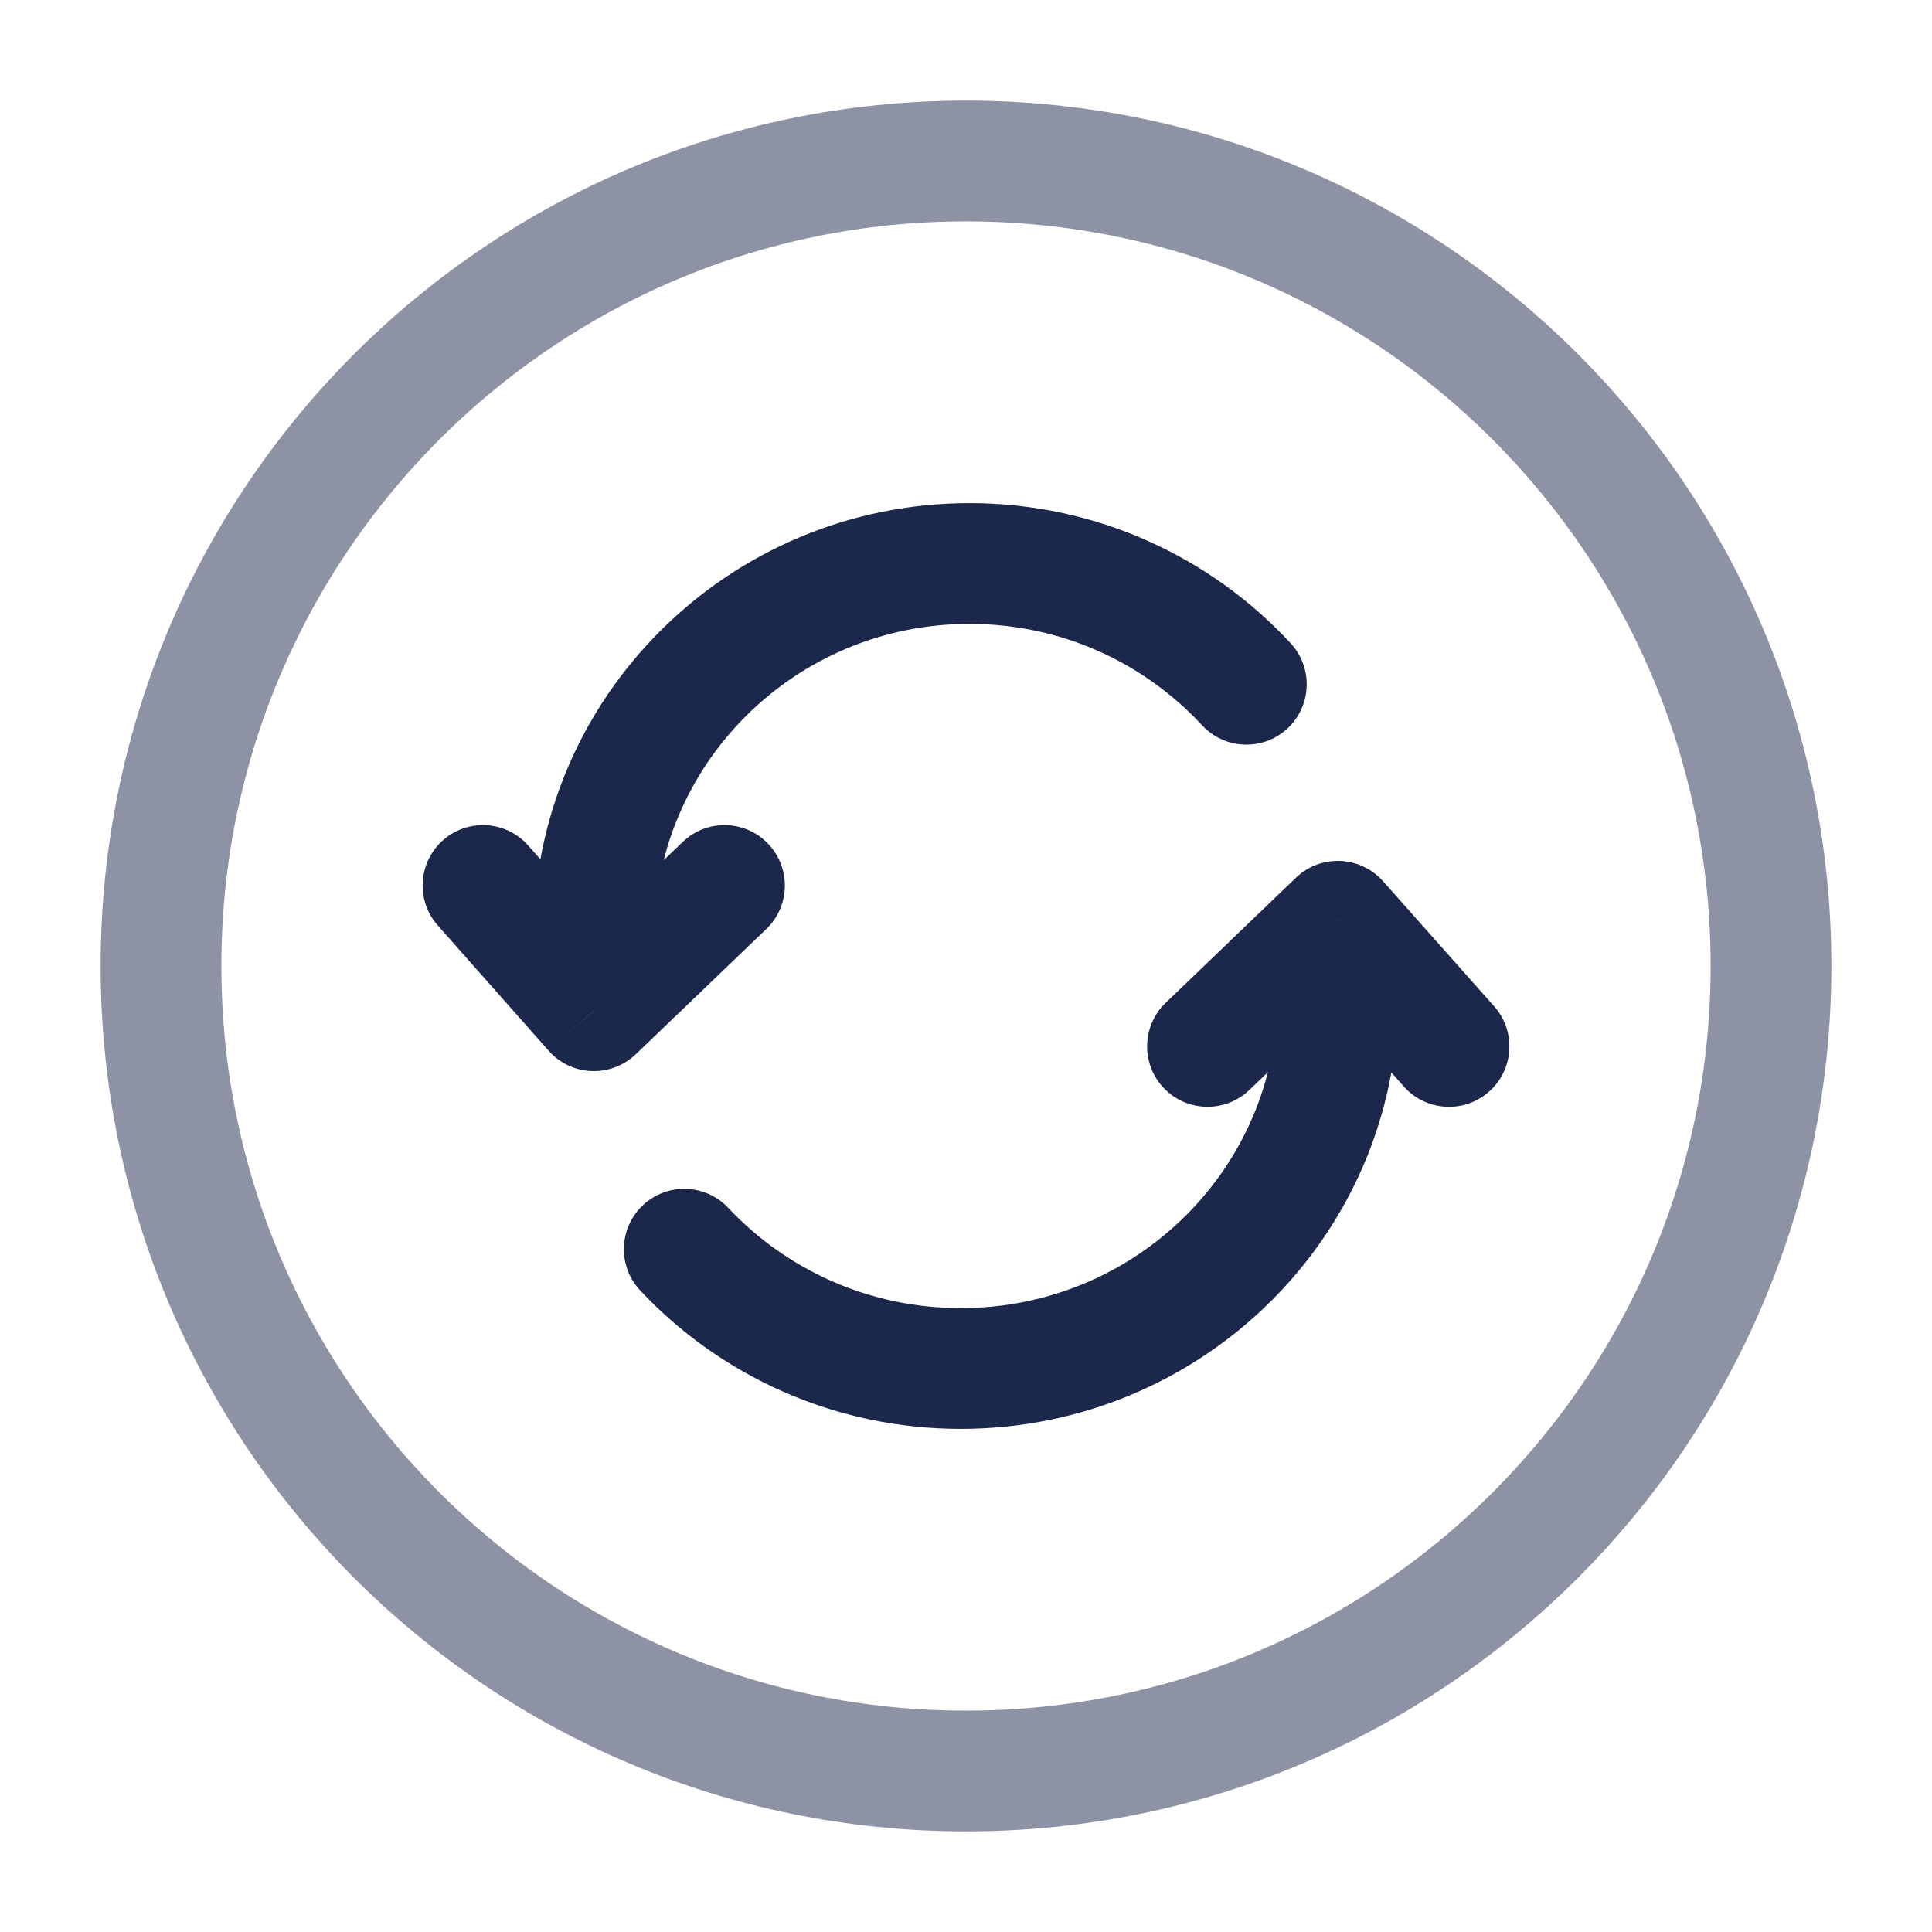
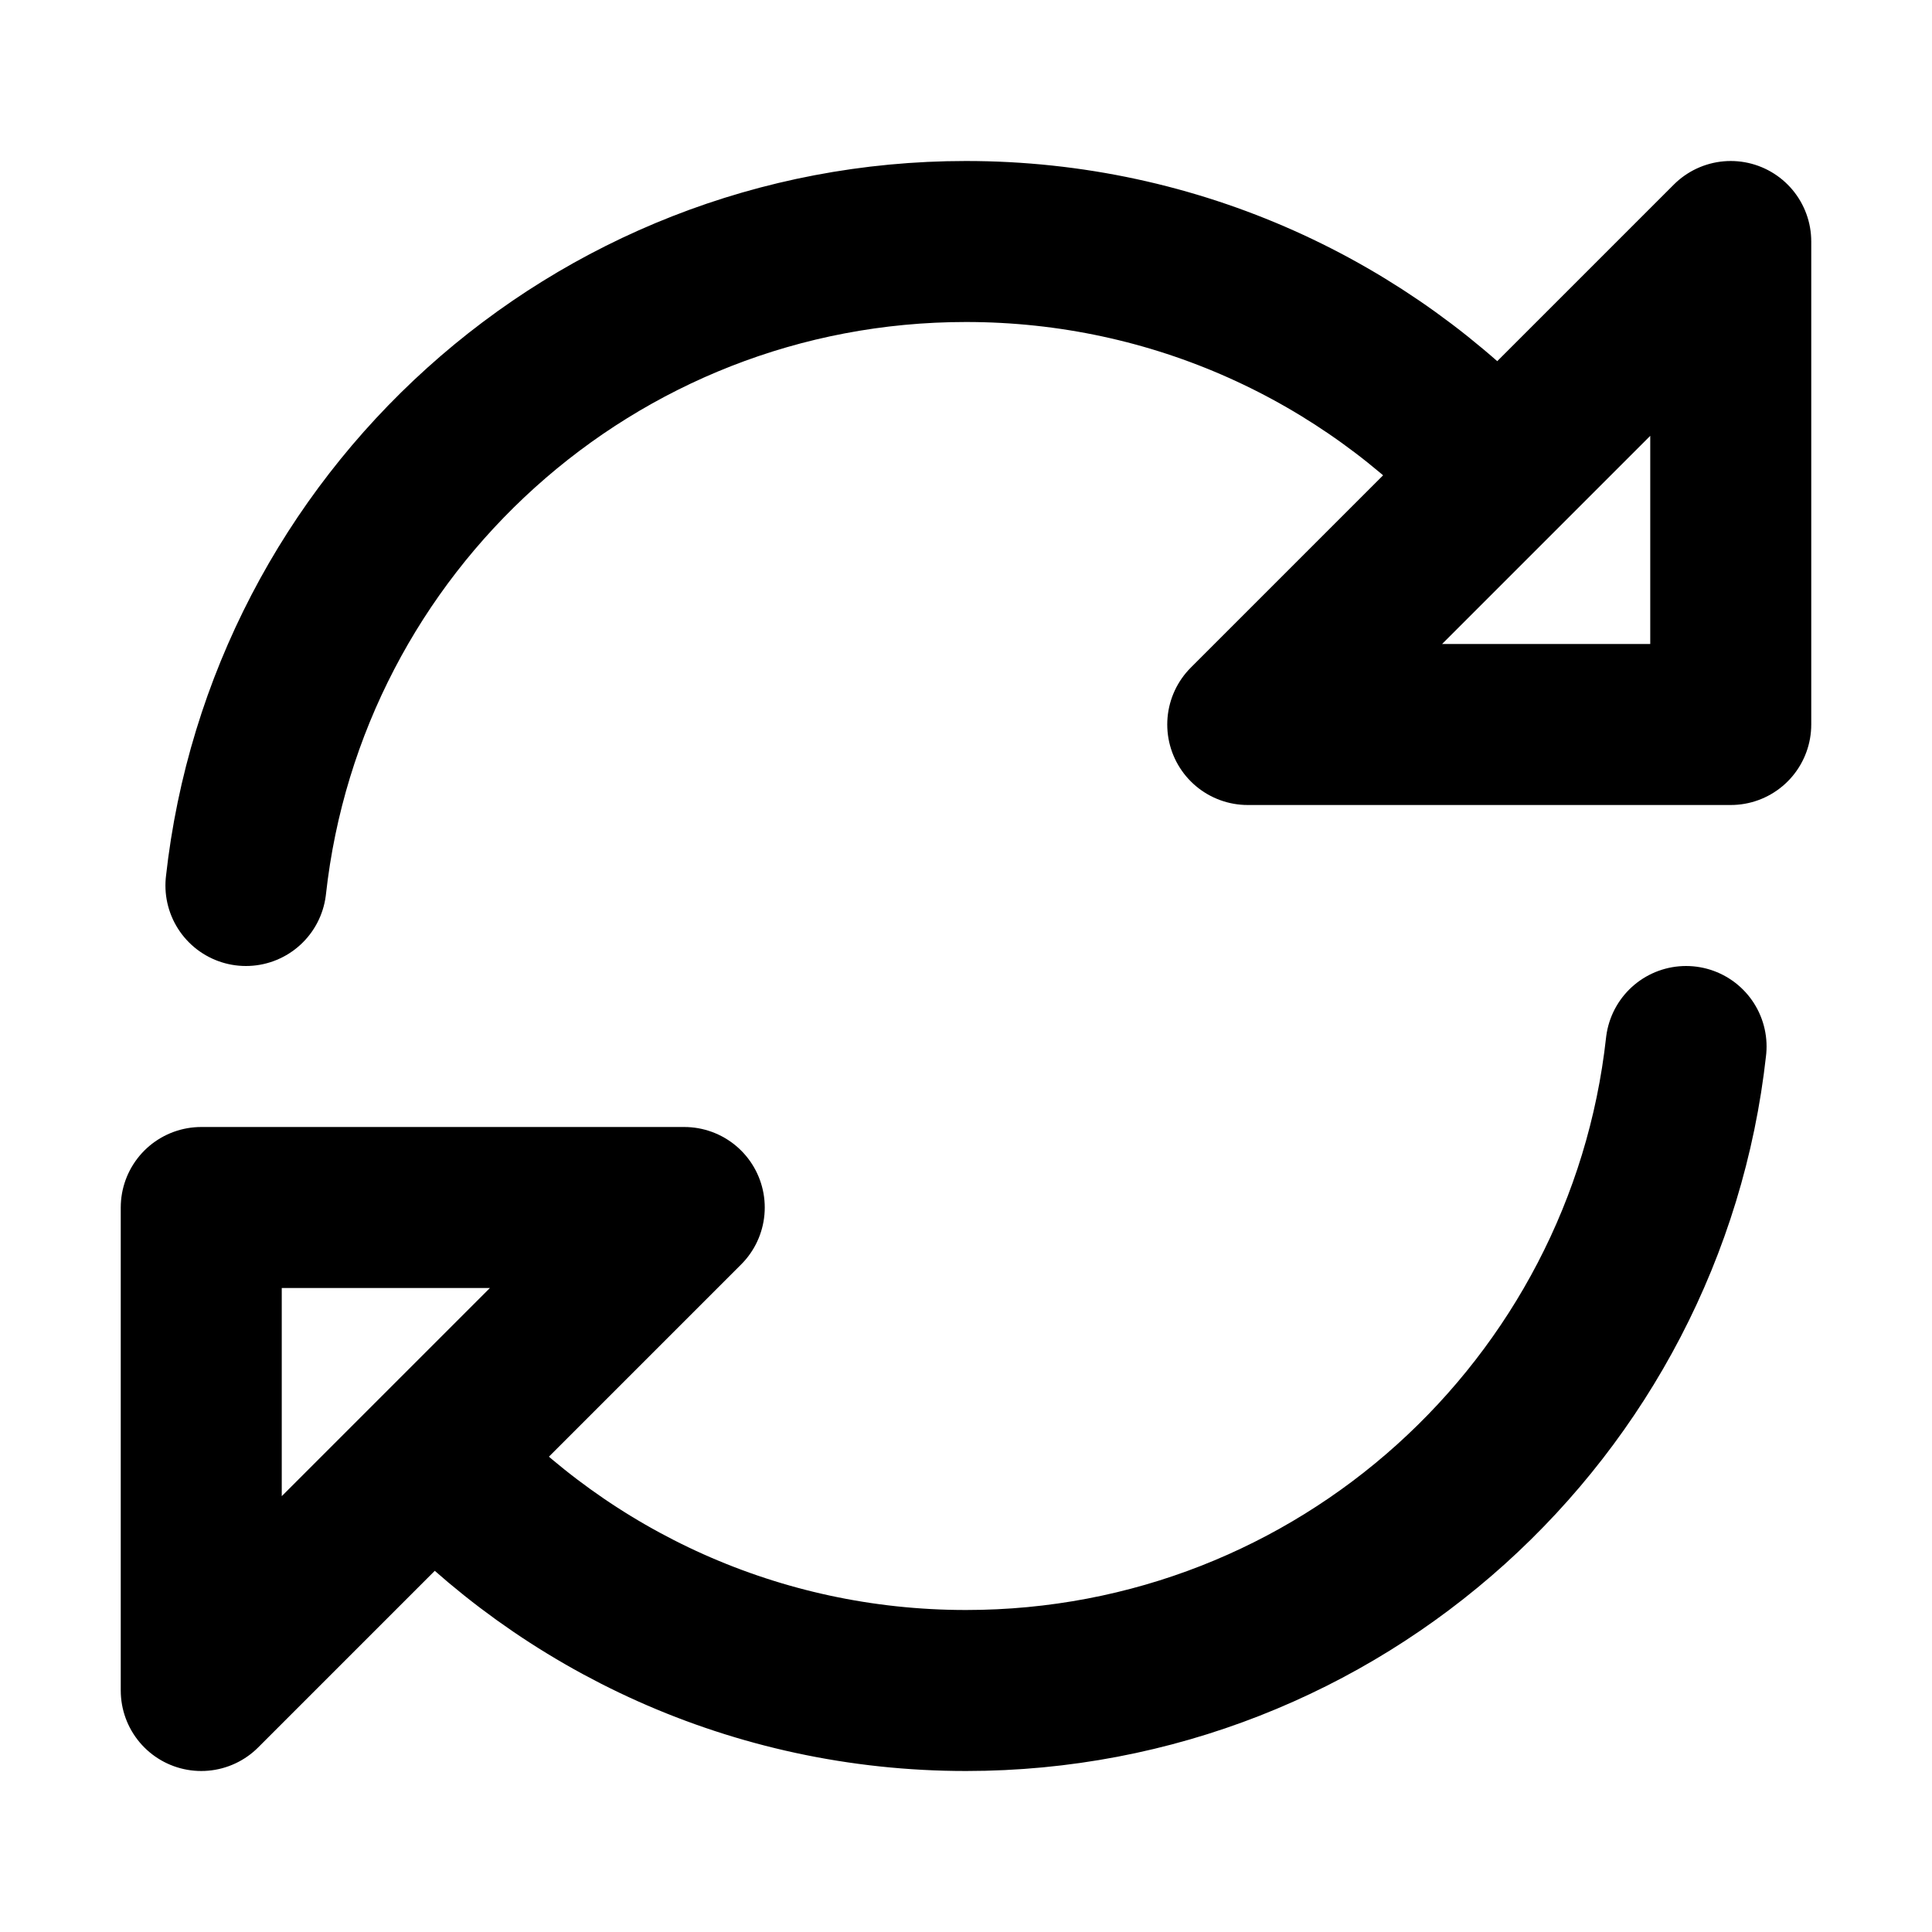
<svg xmlns="http://www.w3.org/2000/svg" width="800px" height="800px" viewBox="0 0 24 24" fill="none">
-   <path d="M7.378 11.63H6.628H7.378ZM7.378 12.556L6.816 13.053C6.951 13.206 7.143 13.297 7.347 13.305C7.551 13.313 7.749 13.238 7.897 13.097L7.378 12.556ZM9.519 11.541C9.818 11.255 9.828 10.78 9.541 10.481C9.255 10.182 8.78 10.172 8.481 10.459L9.519 11.541ZM6.561 10.503C6.287 10.193 5.813 10.164 5.503 10.438C5.193 10.713 5.164 11.187 5.439 11.497L6.561 10.503ZM14.932 9.009C15.213 9.313 15.688 9.332 15.992 9.051C16.296 8.769 16.314 8.295 16.033 7.991L14.932 9.009ZM12.044 6.25C9.058 6.25 6.628 8.653 6.628 11.63H8.128C8.128 9.493 9.875 7.75 12.044 7.75V6.25ZM6.628 11.63L6.628 12.556H8.128L8.128 11.63H6.628ZM7.897 13.097L9.519 11.541L8.481 10.459L6.859 12.014L7.897 13.097ZM7.939 12.058L6.561 10.503L5.439 11.497L6.816 13.053L7.939 12.058ZM16.033 7.991C15.043 6.921 13.621 6.25 12.044 6.25V7.75C13.188 7.75 14.215 8.235 14.932 9.009L16.033 7.991Z" fill="#1C274C" />
-   <path d="M16.619 11.444L17.18 10.946C17.044 10.794 16.852 10.703 16.648 10.695C16.445 10.687 16.246 10.762 16.099 10.903L16.619 11.444ZM14.48 12.458C14.182 12.745 14.172 13.22 14.459 13.518C14.746 13.817 15.221 13.827 15.52 13.54L14.48 12.458ZM17.439 13.497C17.714 13.807 18.189 13.835 18.498 13.56C18.808 13.285 18.836 12.811 18.561 12.501L17.439 13.497ZM9.047 15.005C8.763 14.703 8.289 14.688 7.987 14.971C7.685 15.255 7.67 15.729 7.953 16.031L9.047 15.005ZM11.935 17.75C14.928 17.75 17.369 15.35 17.369 12.37H15.869C15.869 14.505 14.116 16.25 11.935 16.25V17.75ZM17.369 12.37V11.444H15.869V12.37H17.369ZM16.099 10.903L14.48 12.458L15.52 13.54L17.138 11.985L16.099 10.903ZM16.058 11.943L17.439 13.497L18.561 12.501L17.18 10.946L16.058 11.943ZM7.953 16.031C8.945 17.088 10.364 17.75 11.935 17.75V16.25C10.792 16.25 9.765 15.77 9.047 15.005L7.953 16.031Z" fill="#1C274C" />
-   <circle opacity="0.5" cx="12" cy="12" r="10" stroke="#1C274C" stroke-width="1.5" />
+   <path d="M18.609 5.891L15.5 9H21.5V3L18.609 5.891ZM18.609 5.891C16.965 4.113 14.613 3 12 3C7.367 3 3.552 6.5 3.055 11M5.391 18.109L2.5 21V15H8.5L5.391 18.109ZM5.391 18.109C7.035 19.887 9.388 21 12 21C16.633 21 20.448 17.5 20.945 13" stroke="#000000" stroke-width="2" stroke-linecap="round" stroke-linejoin="round" />
</svg>
